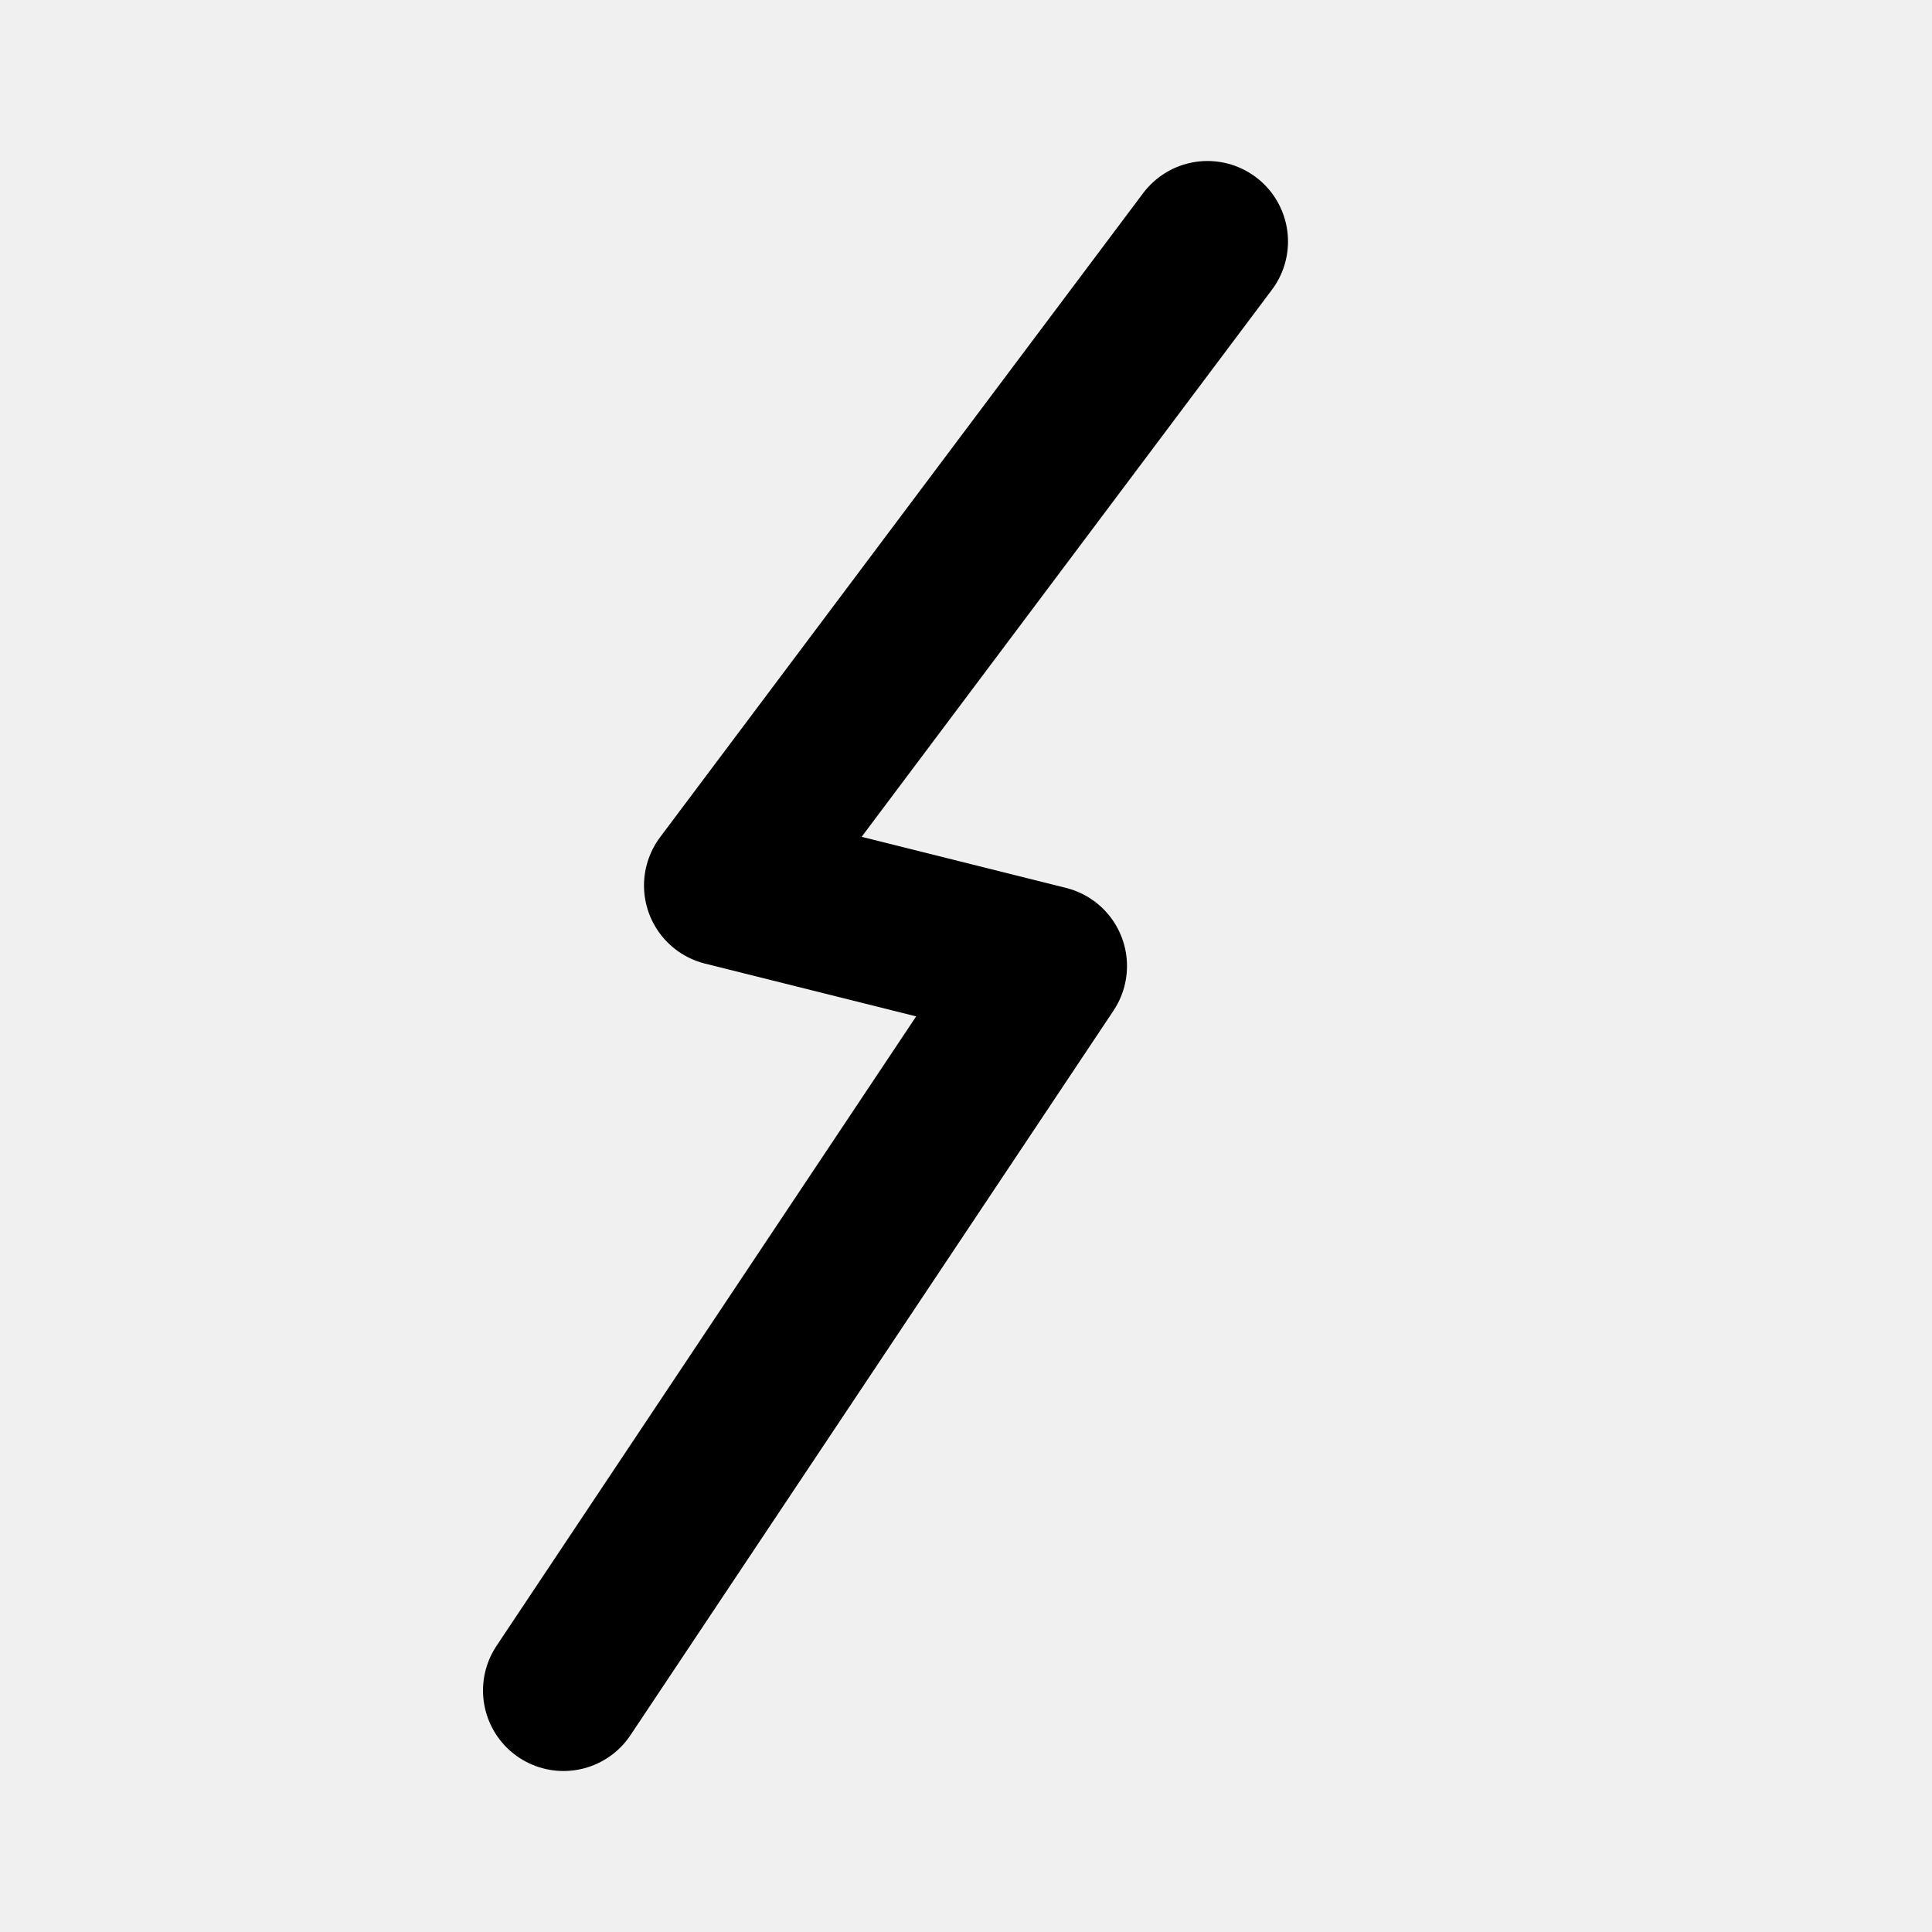
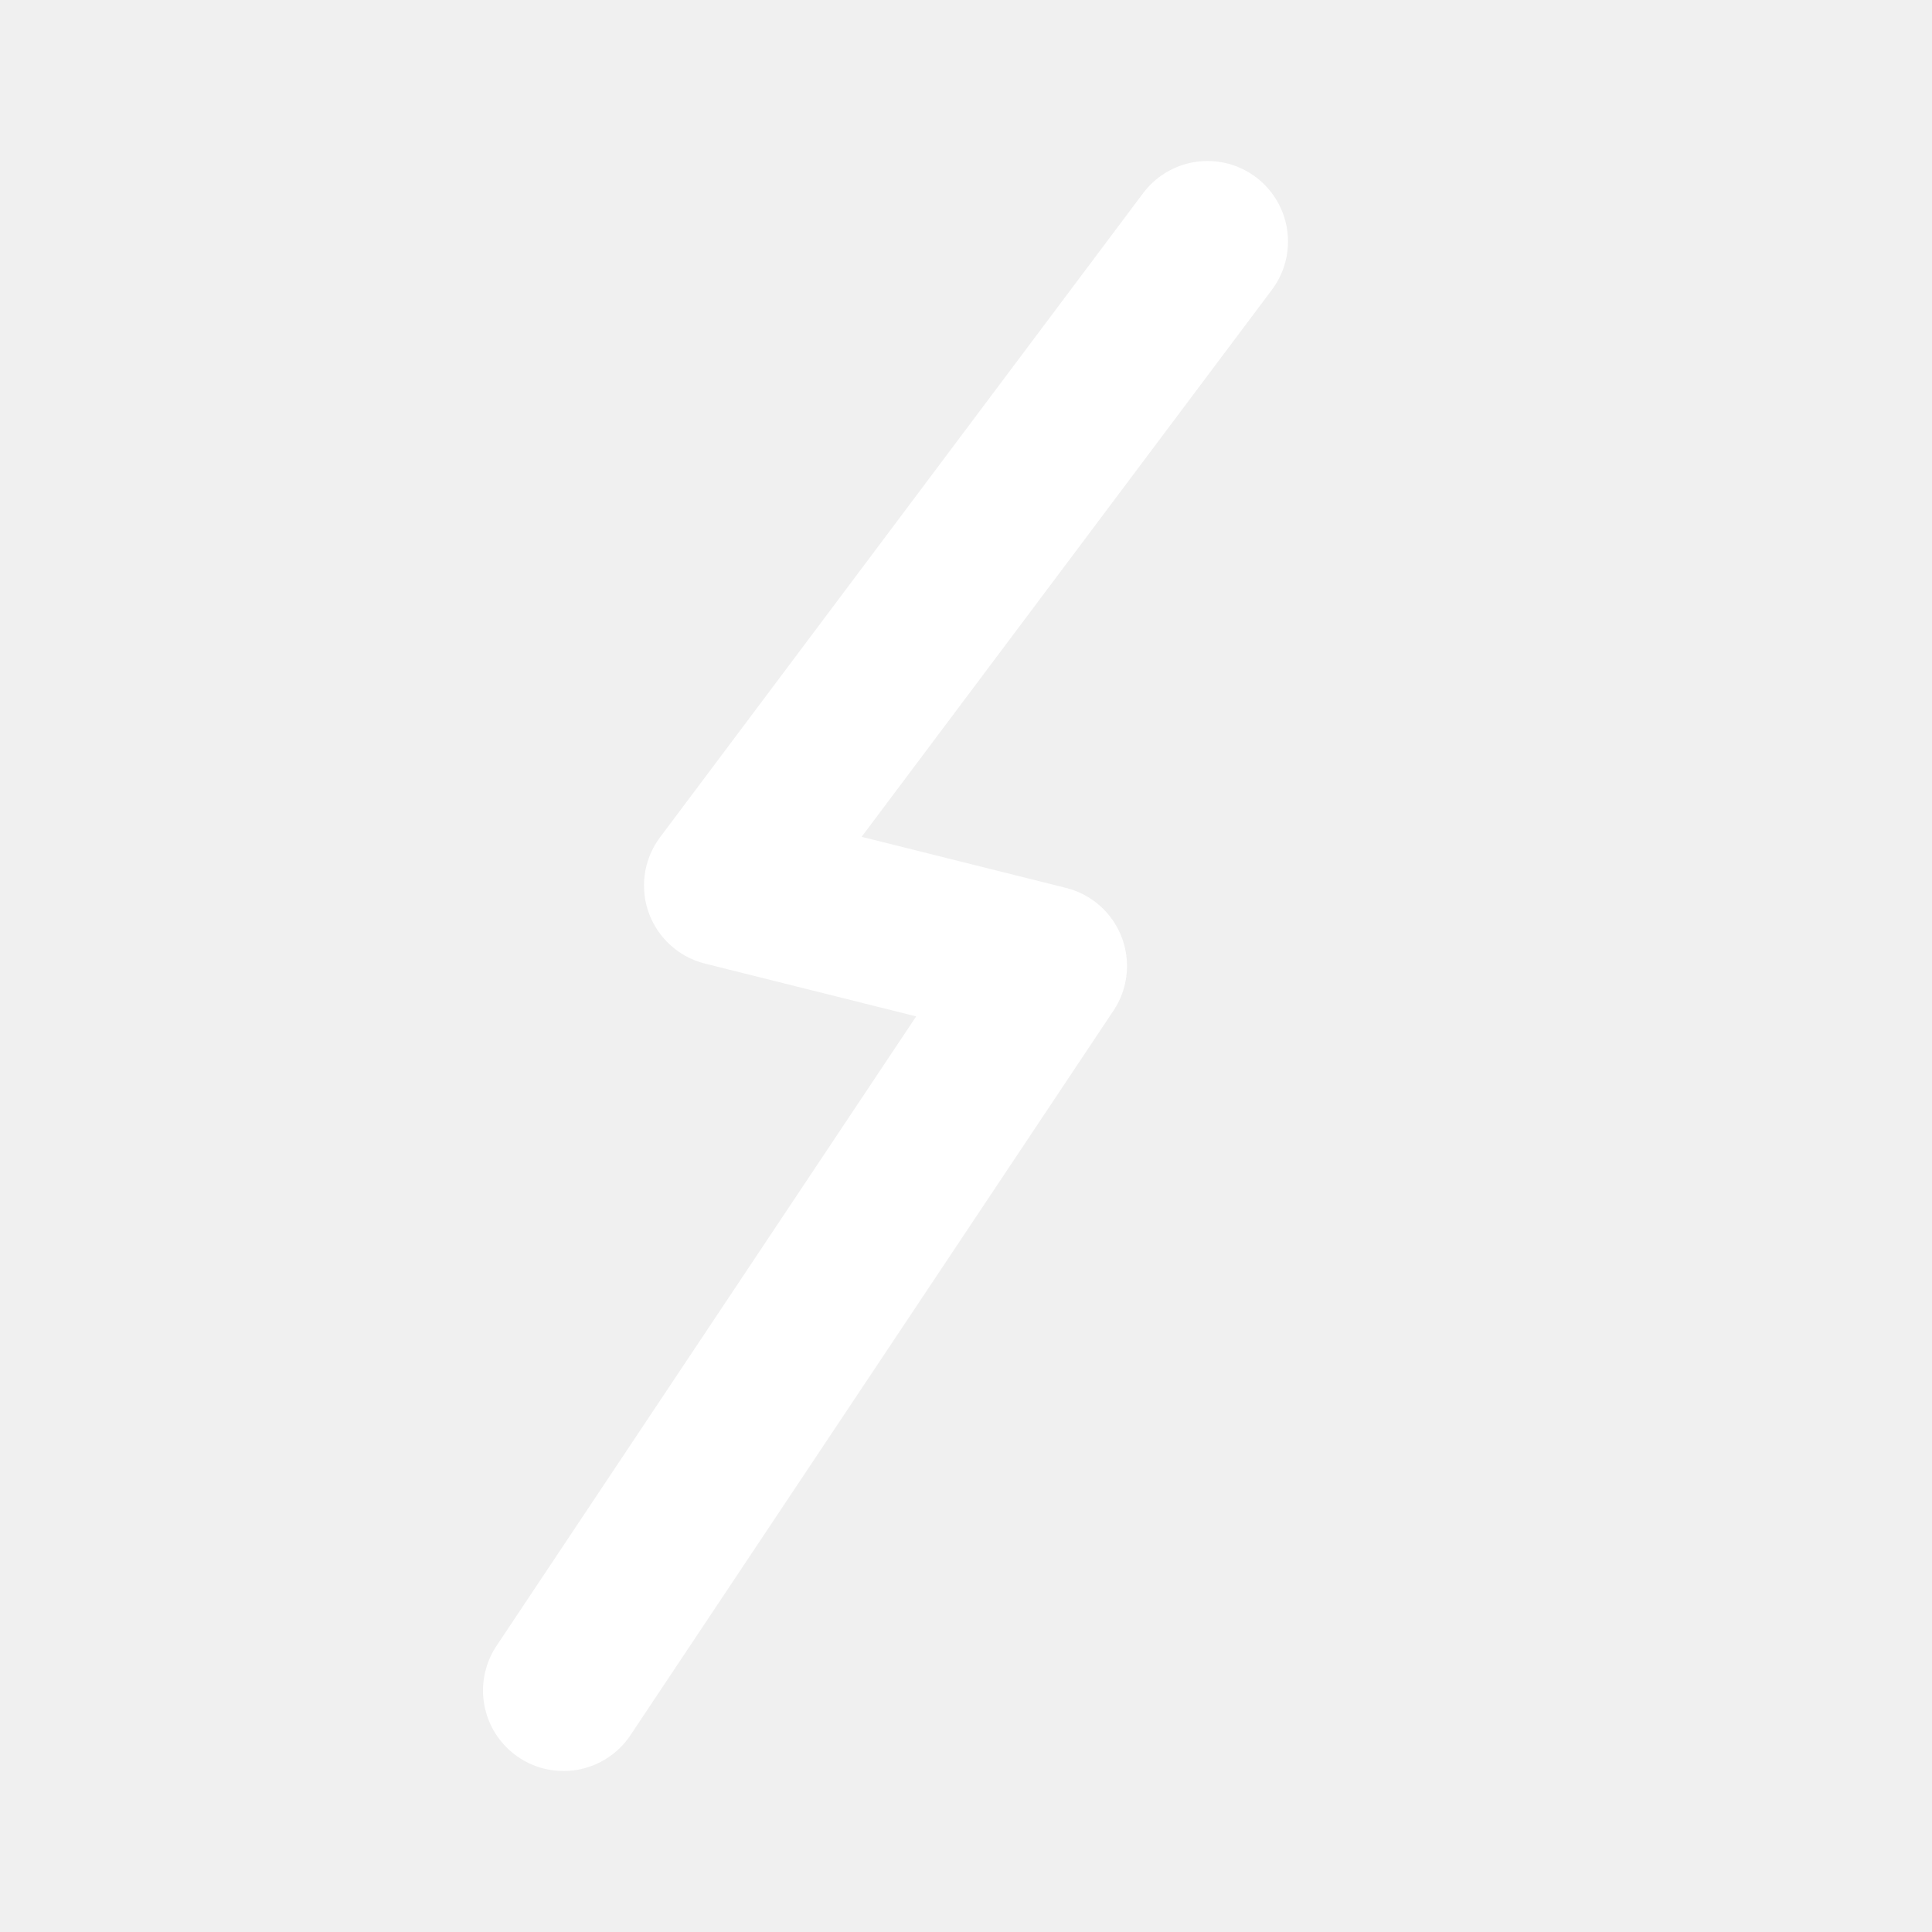
- <svg xmlns="http://www.w3.org/2000/svg" viewBox="0 0 24 24" fill="none" stroke="currentColor" stroke-width="2" stroke-linecap="round" stroke-linejoin="round">
+ <svg xmlns="http://www.w3.org/2000/svg" viewBox="0 0 24 24" fill="none" stroke="#FFFFFF" stroke-width="2" stroke-linecap="round" stroke-linejoin="round">
  <polyline points="15,3 9,11 13,12 7,21" />
</svg>
